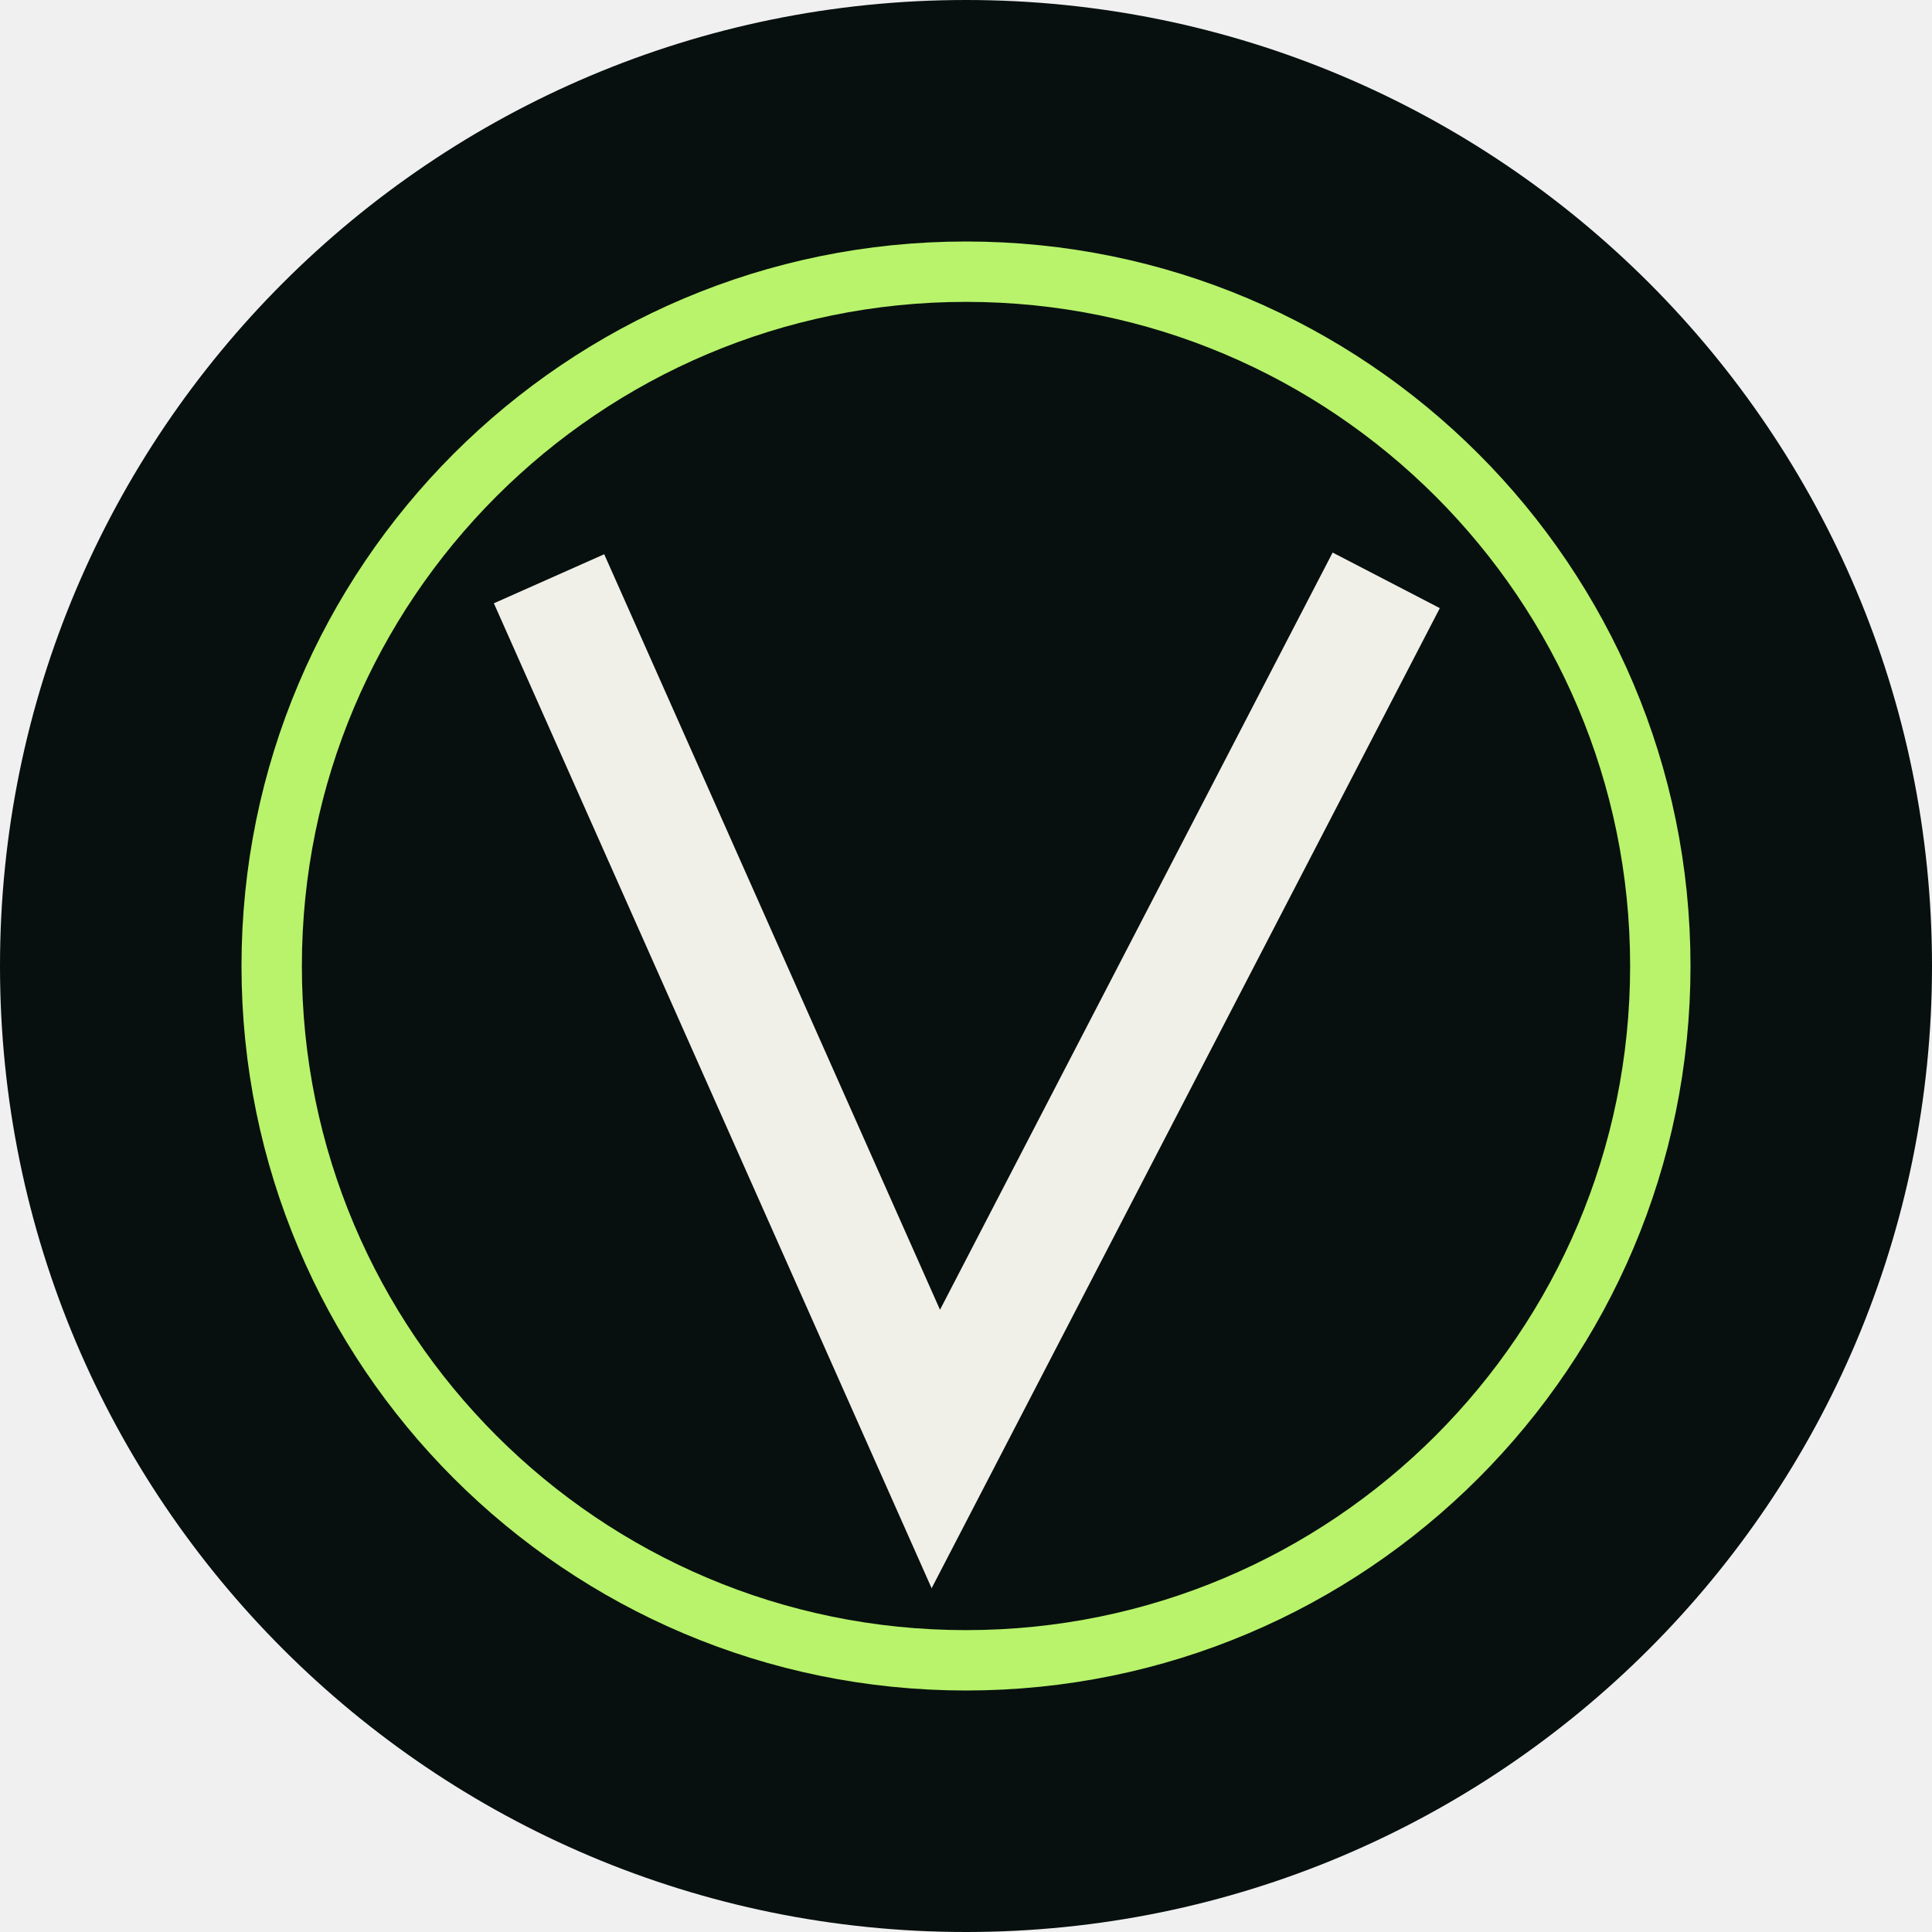
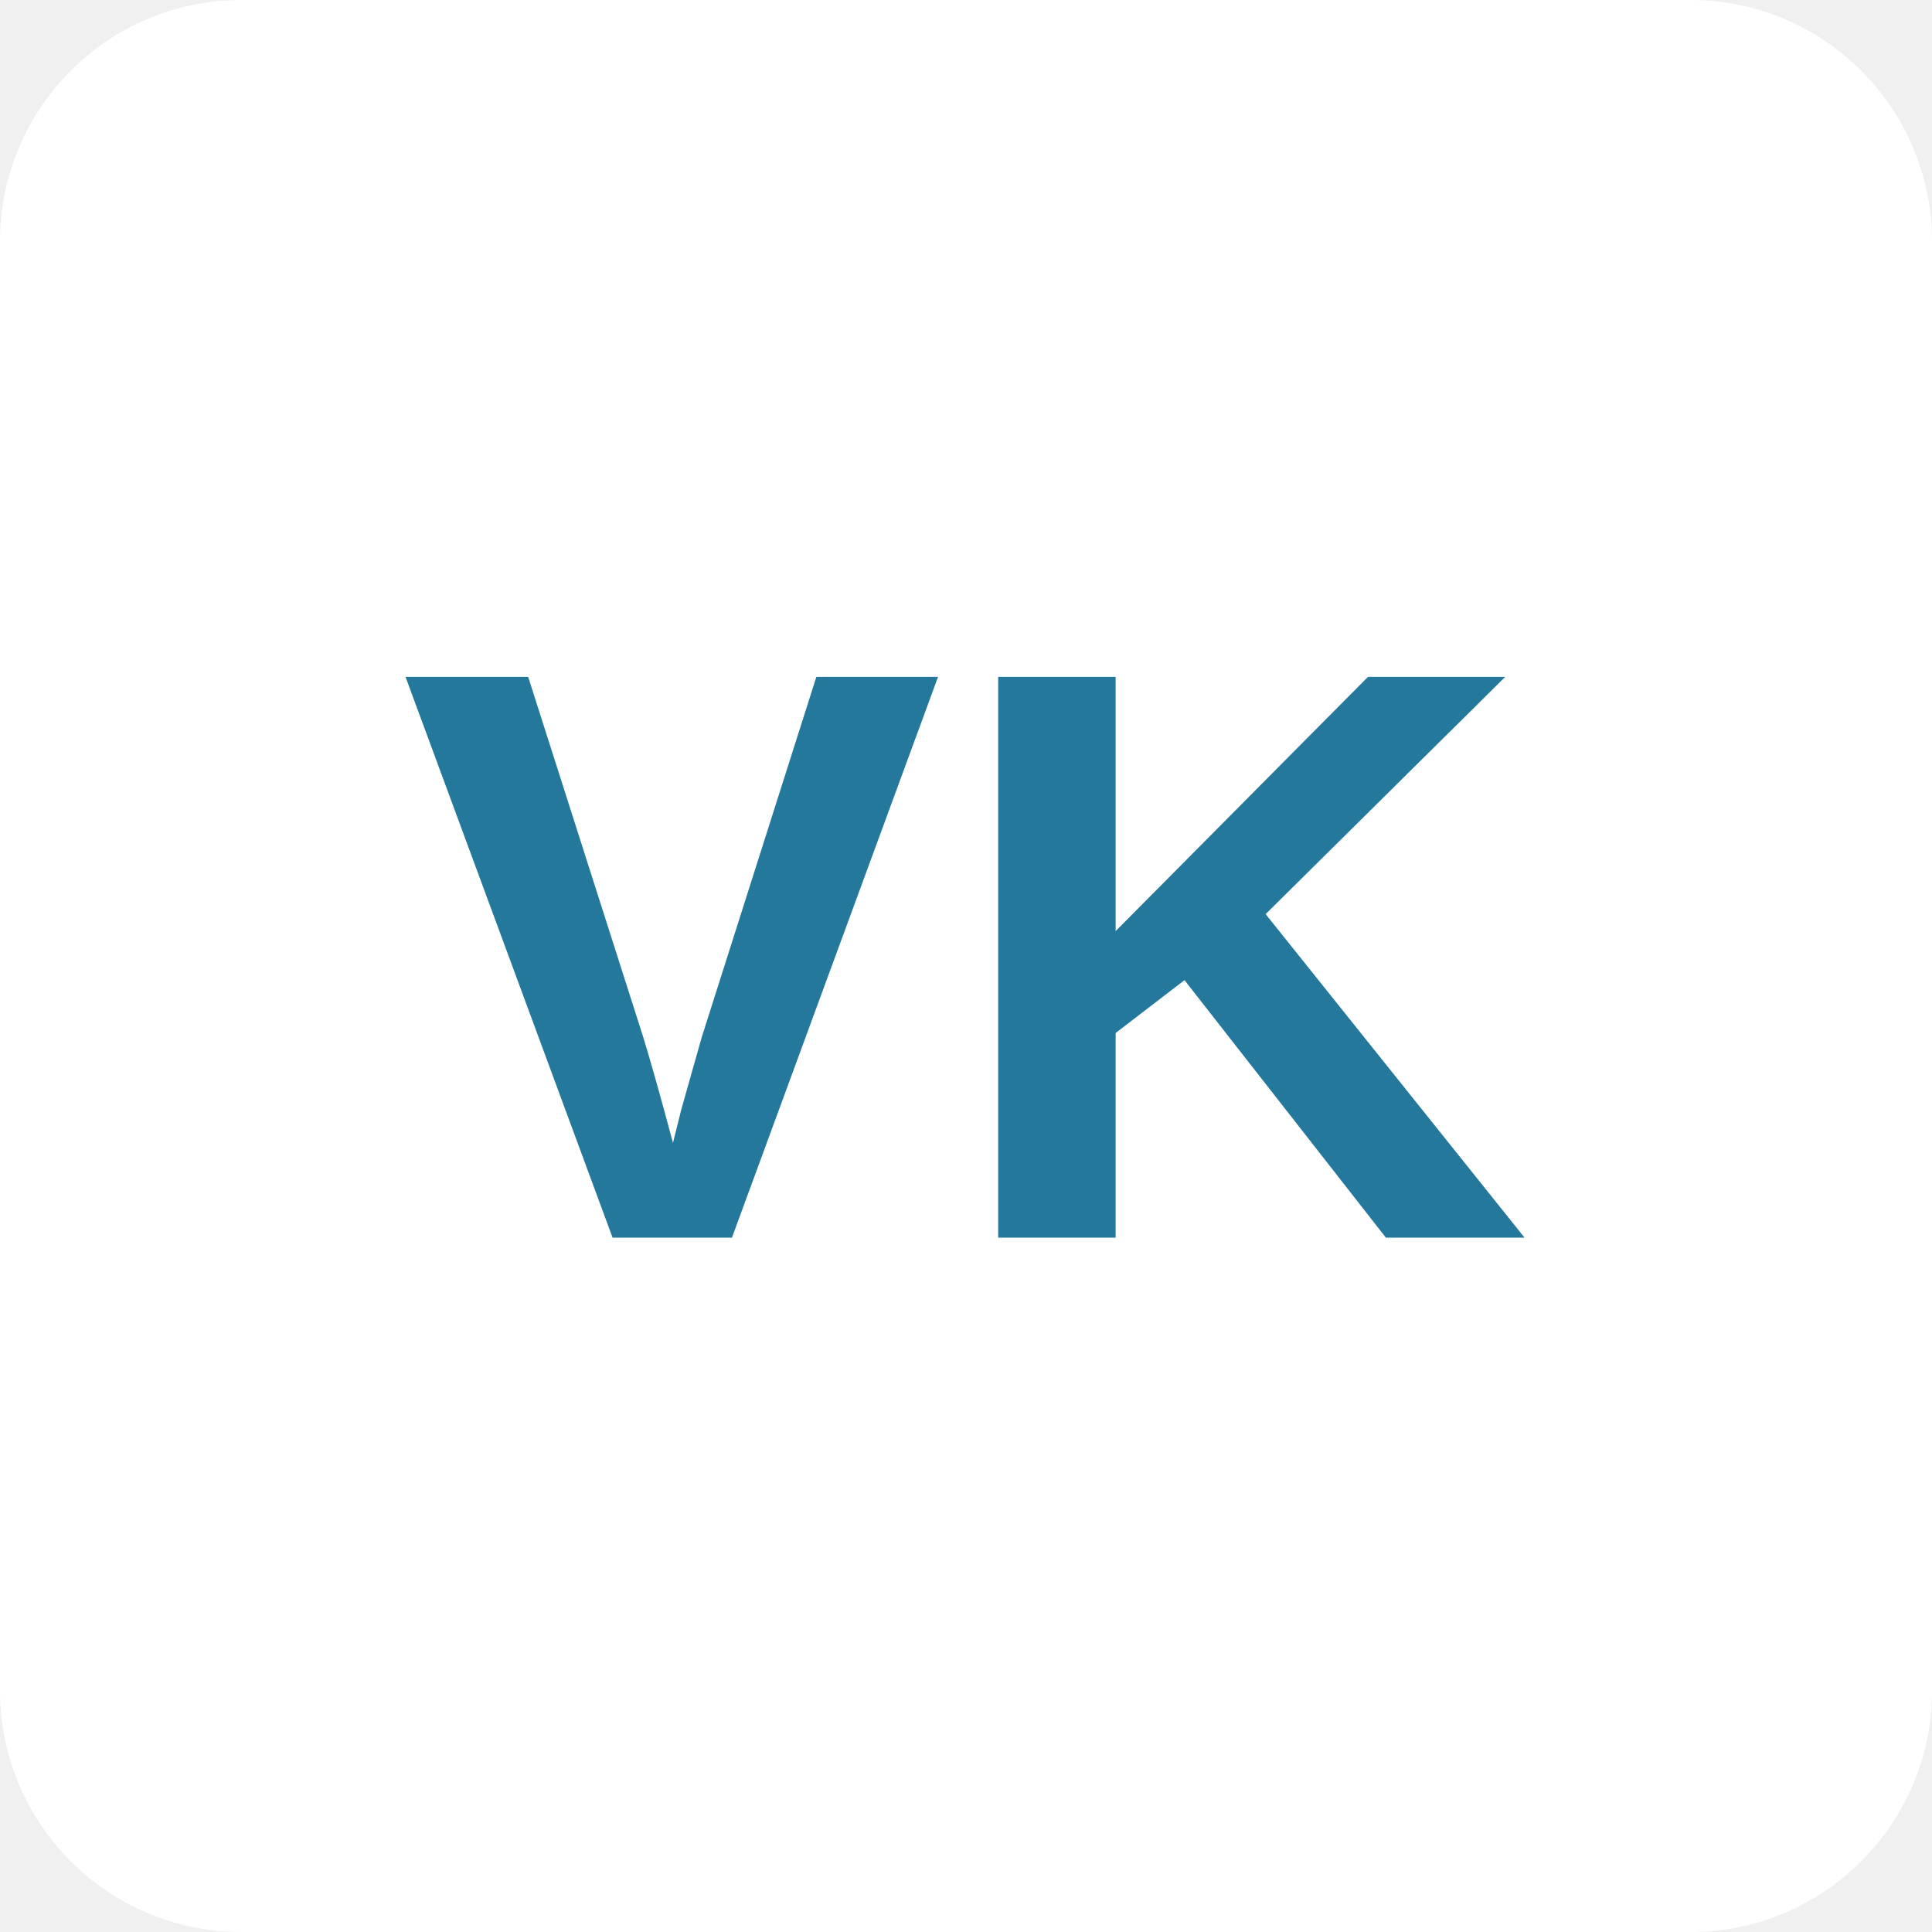
<svg xmlns="http://www.w3.org/2000/svg" viewBox="0 0 64 64">
-   <rect width="64" height="64" rx="32" fill="#07100e" />
-   <circle cx="32" cy="32" r="23" fill="none" stroke="#b8f36b" stroke-width="2" />
-   <path d="m19 21 12 27 14-27" fill="none" stroke="#f1f0e8" stroke-width="4" stroke-linecap="square" stroke-linejoin="miter" />
+   <rect width="64" height="64" rx="8" fill="#ffffff" />
+   <text x="32" y="41" text-anchor="middle" font-family="Arial, sans-serif" font-size="27" font-weight="700" fill="#24789b">VK</text>
</svg>
